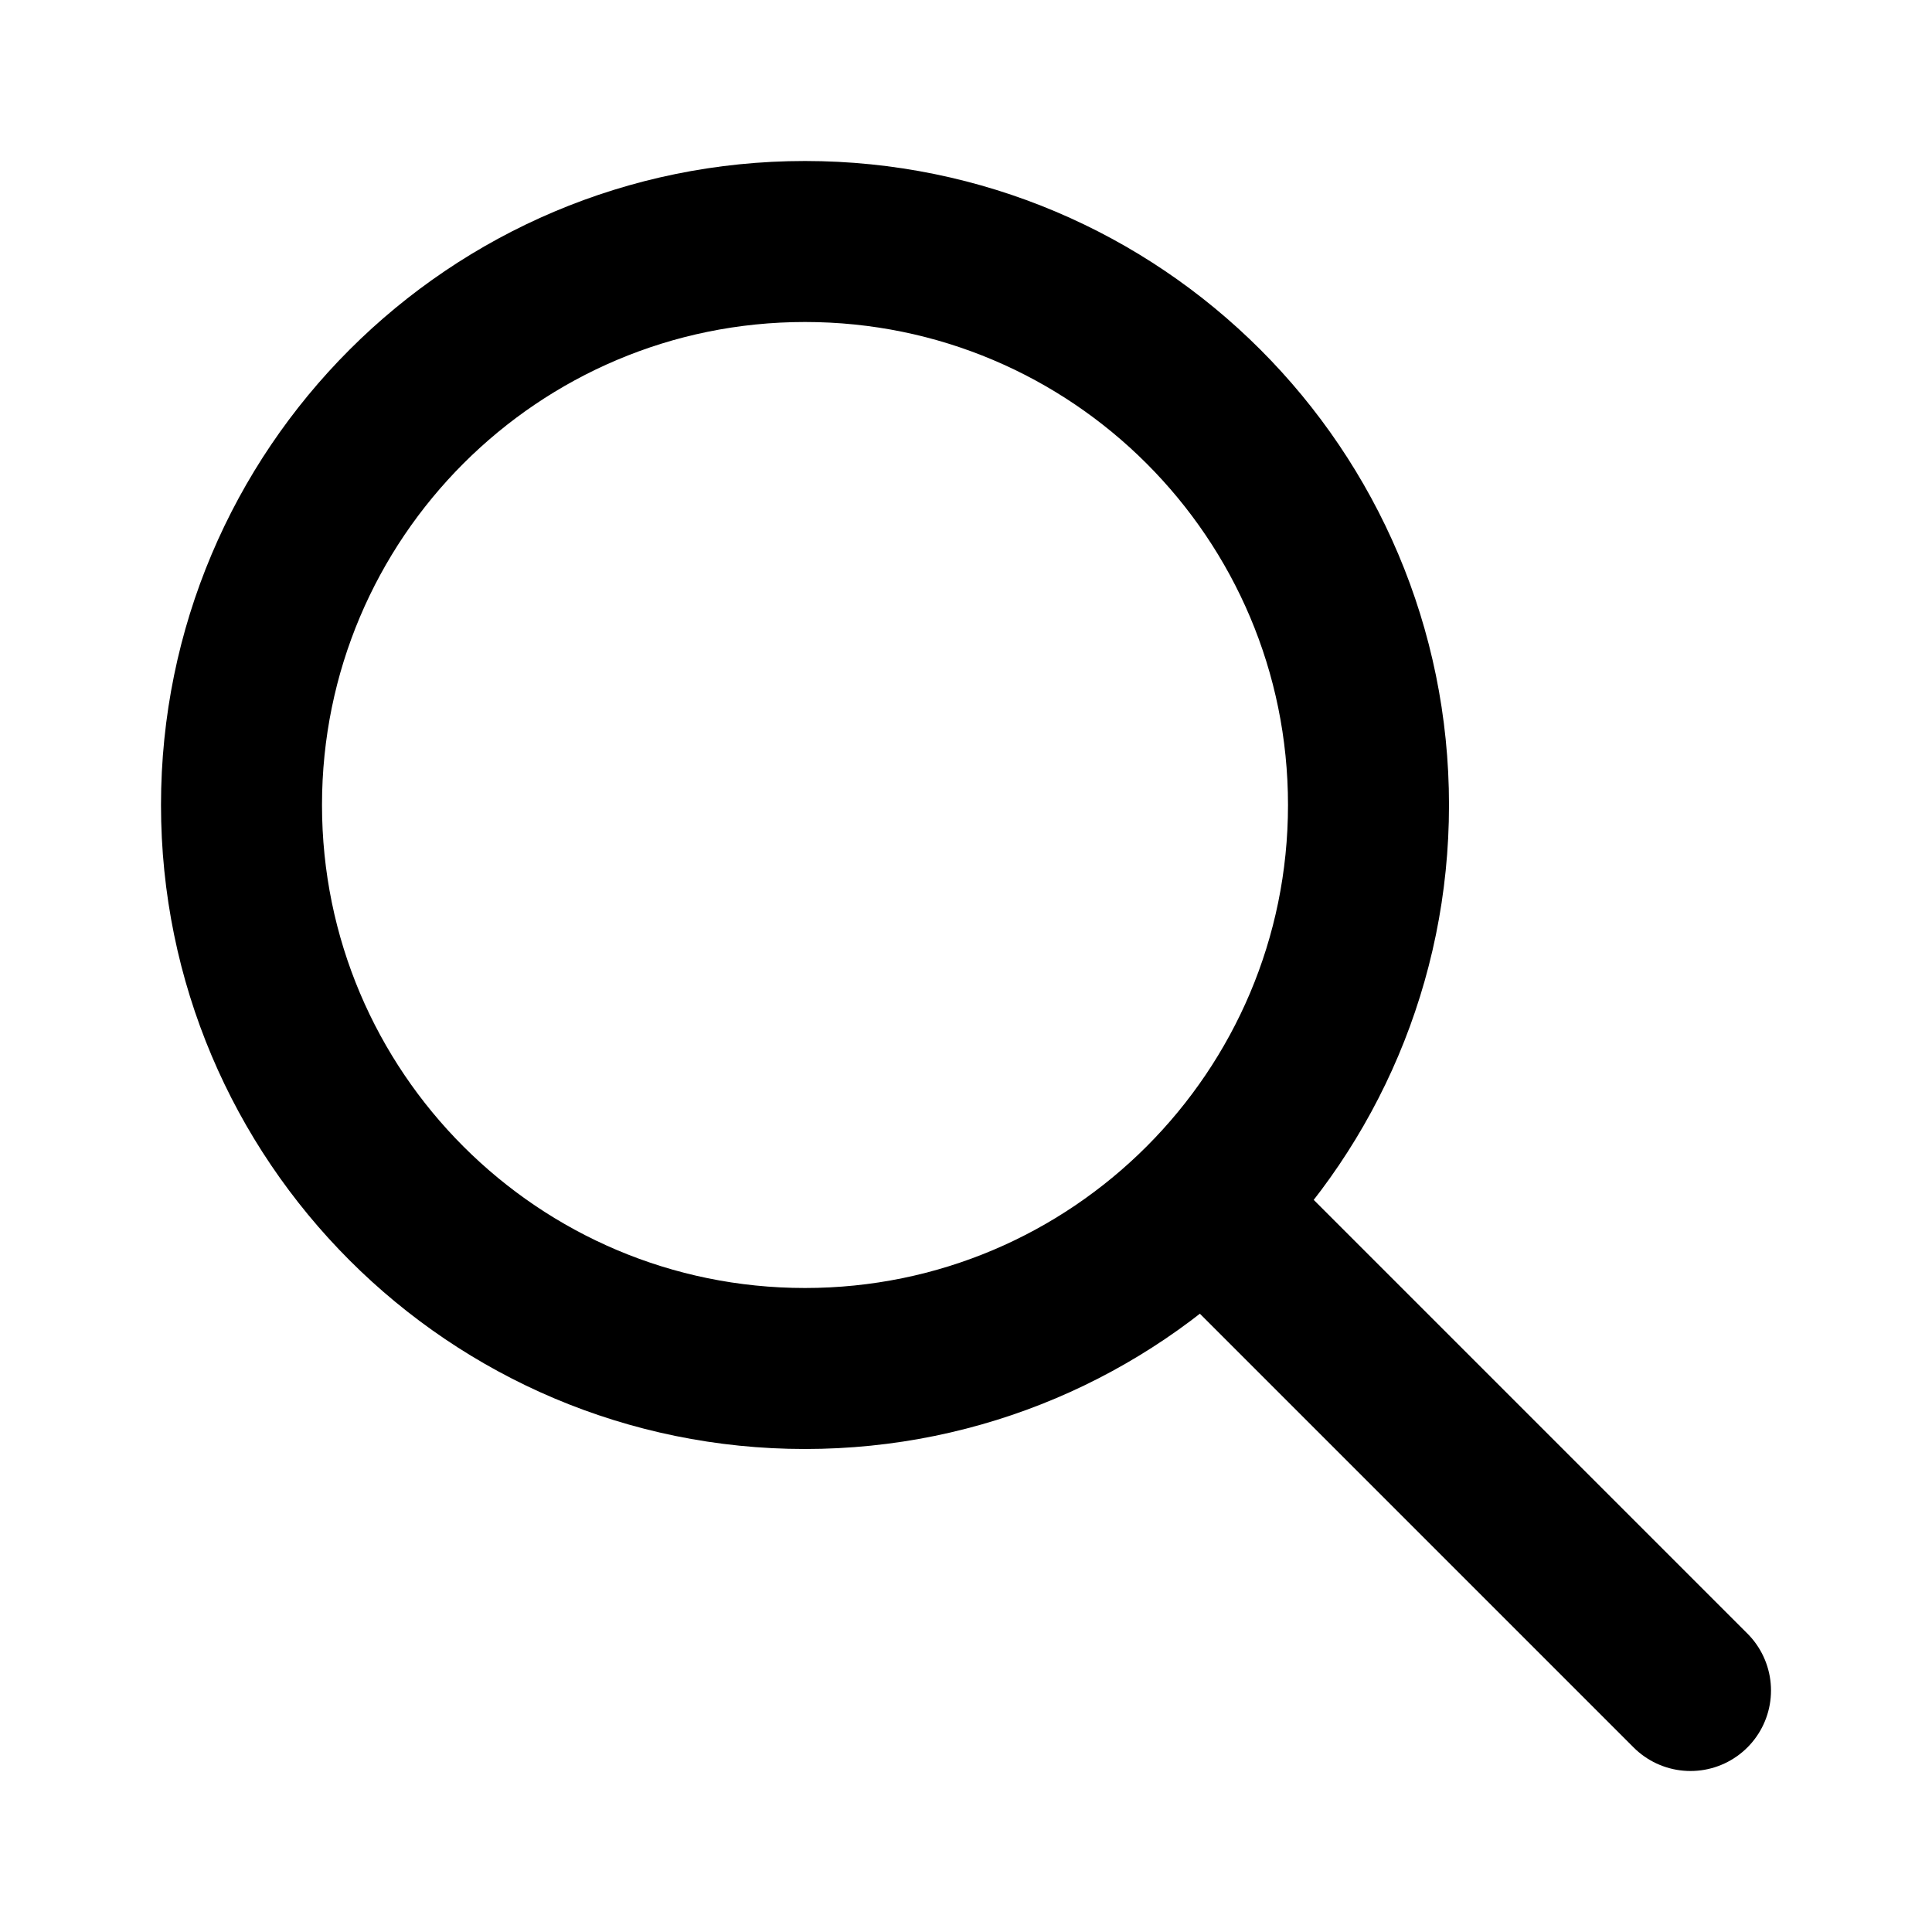
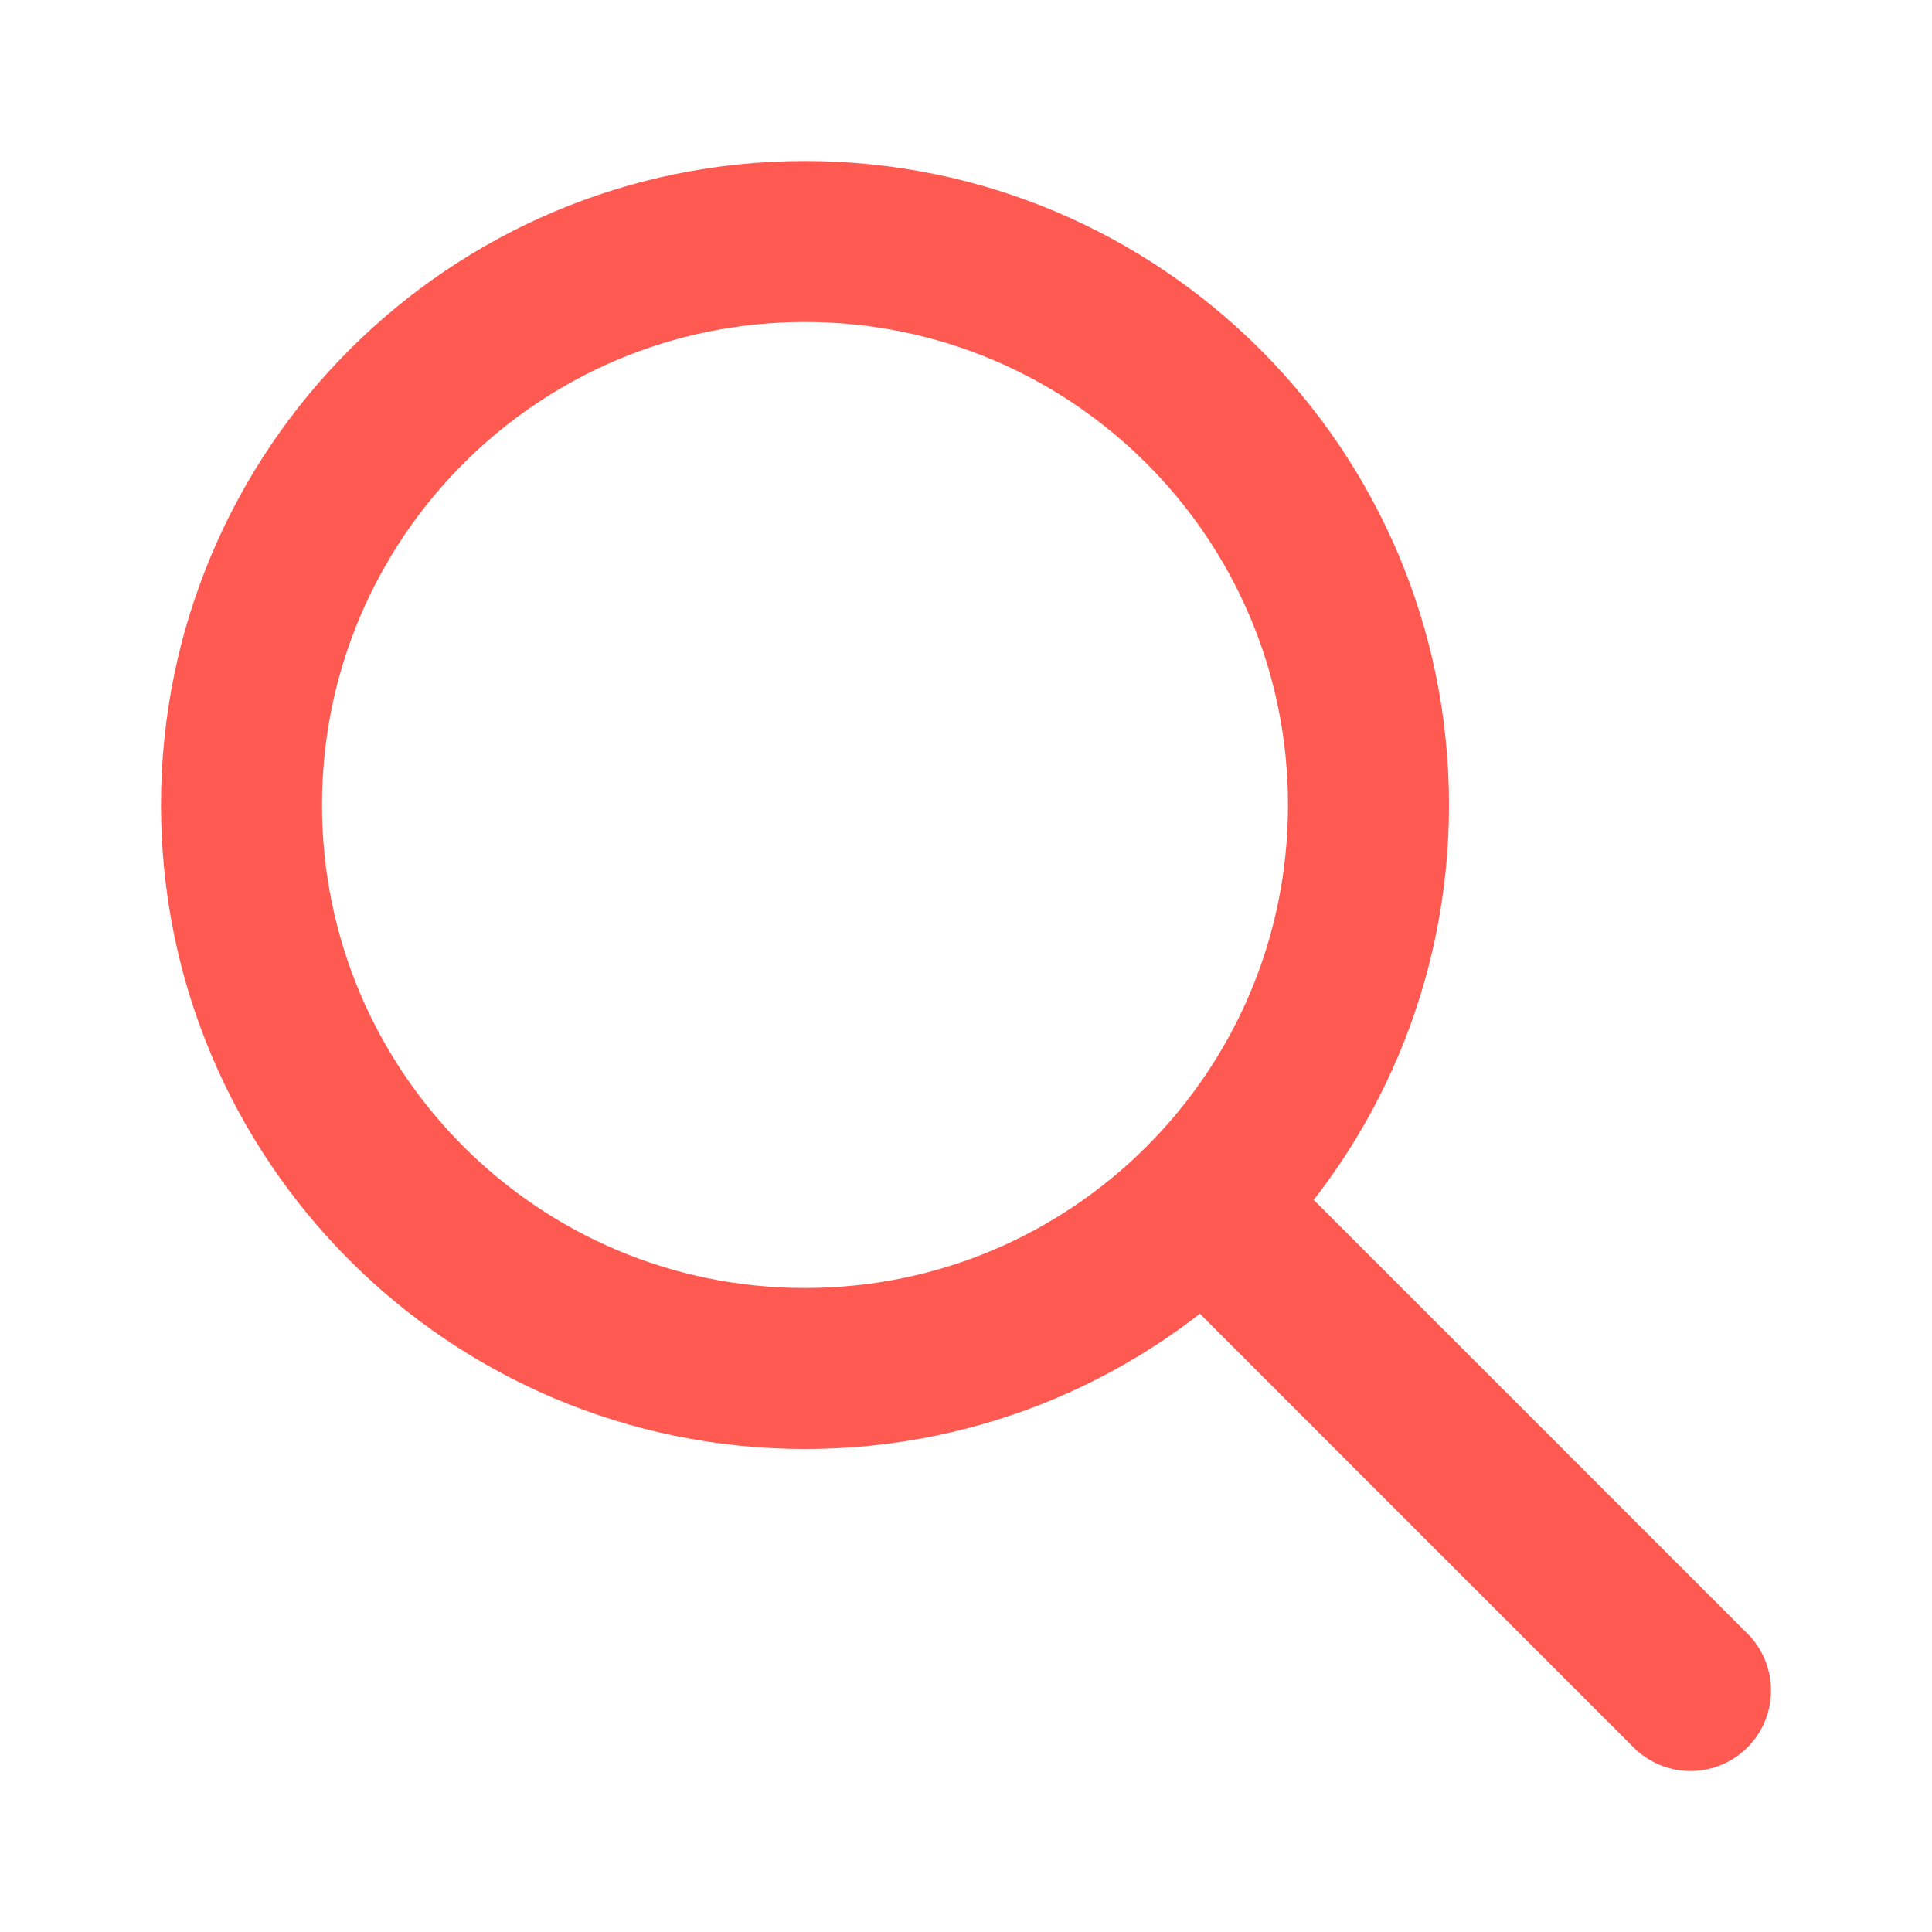
- <svg xmlns="http://www.w3.org/2000/svg" width="24" height="24" viewBox="0 0 24 24" fill="none" stroke="currentColor" stroke-width="2" stroke-linecap="round" stroke-linejoin="round" class="icon icon-tabler icons-tabler-outline icon-tabler-search">
+ <svg xmlns="http://www.w3.org/2000/svg" width="24" height="24" viewBox="0 0 24 24" fill="none" stroke="#ff5a52" stroke-width="2" stroke-linecap="round" stroke-linejoin="round" class="icon icon-tabler icons-tabler-outline icon-tabler-search">
  <path stroke="none" d="M0 0h24v24H0z" fill="none" />
  <path d="M3 10a7 7 0 1 0 14 0a7 7 0 1 0 -14 0" />
  <path d="M21 21l-6 -6" />
</svg>
